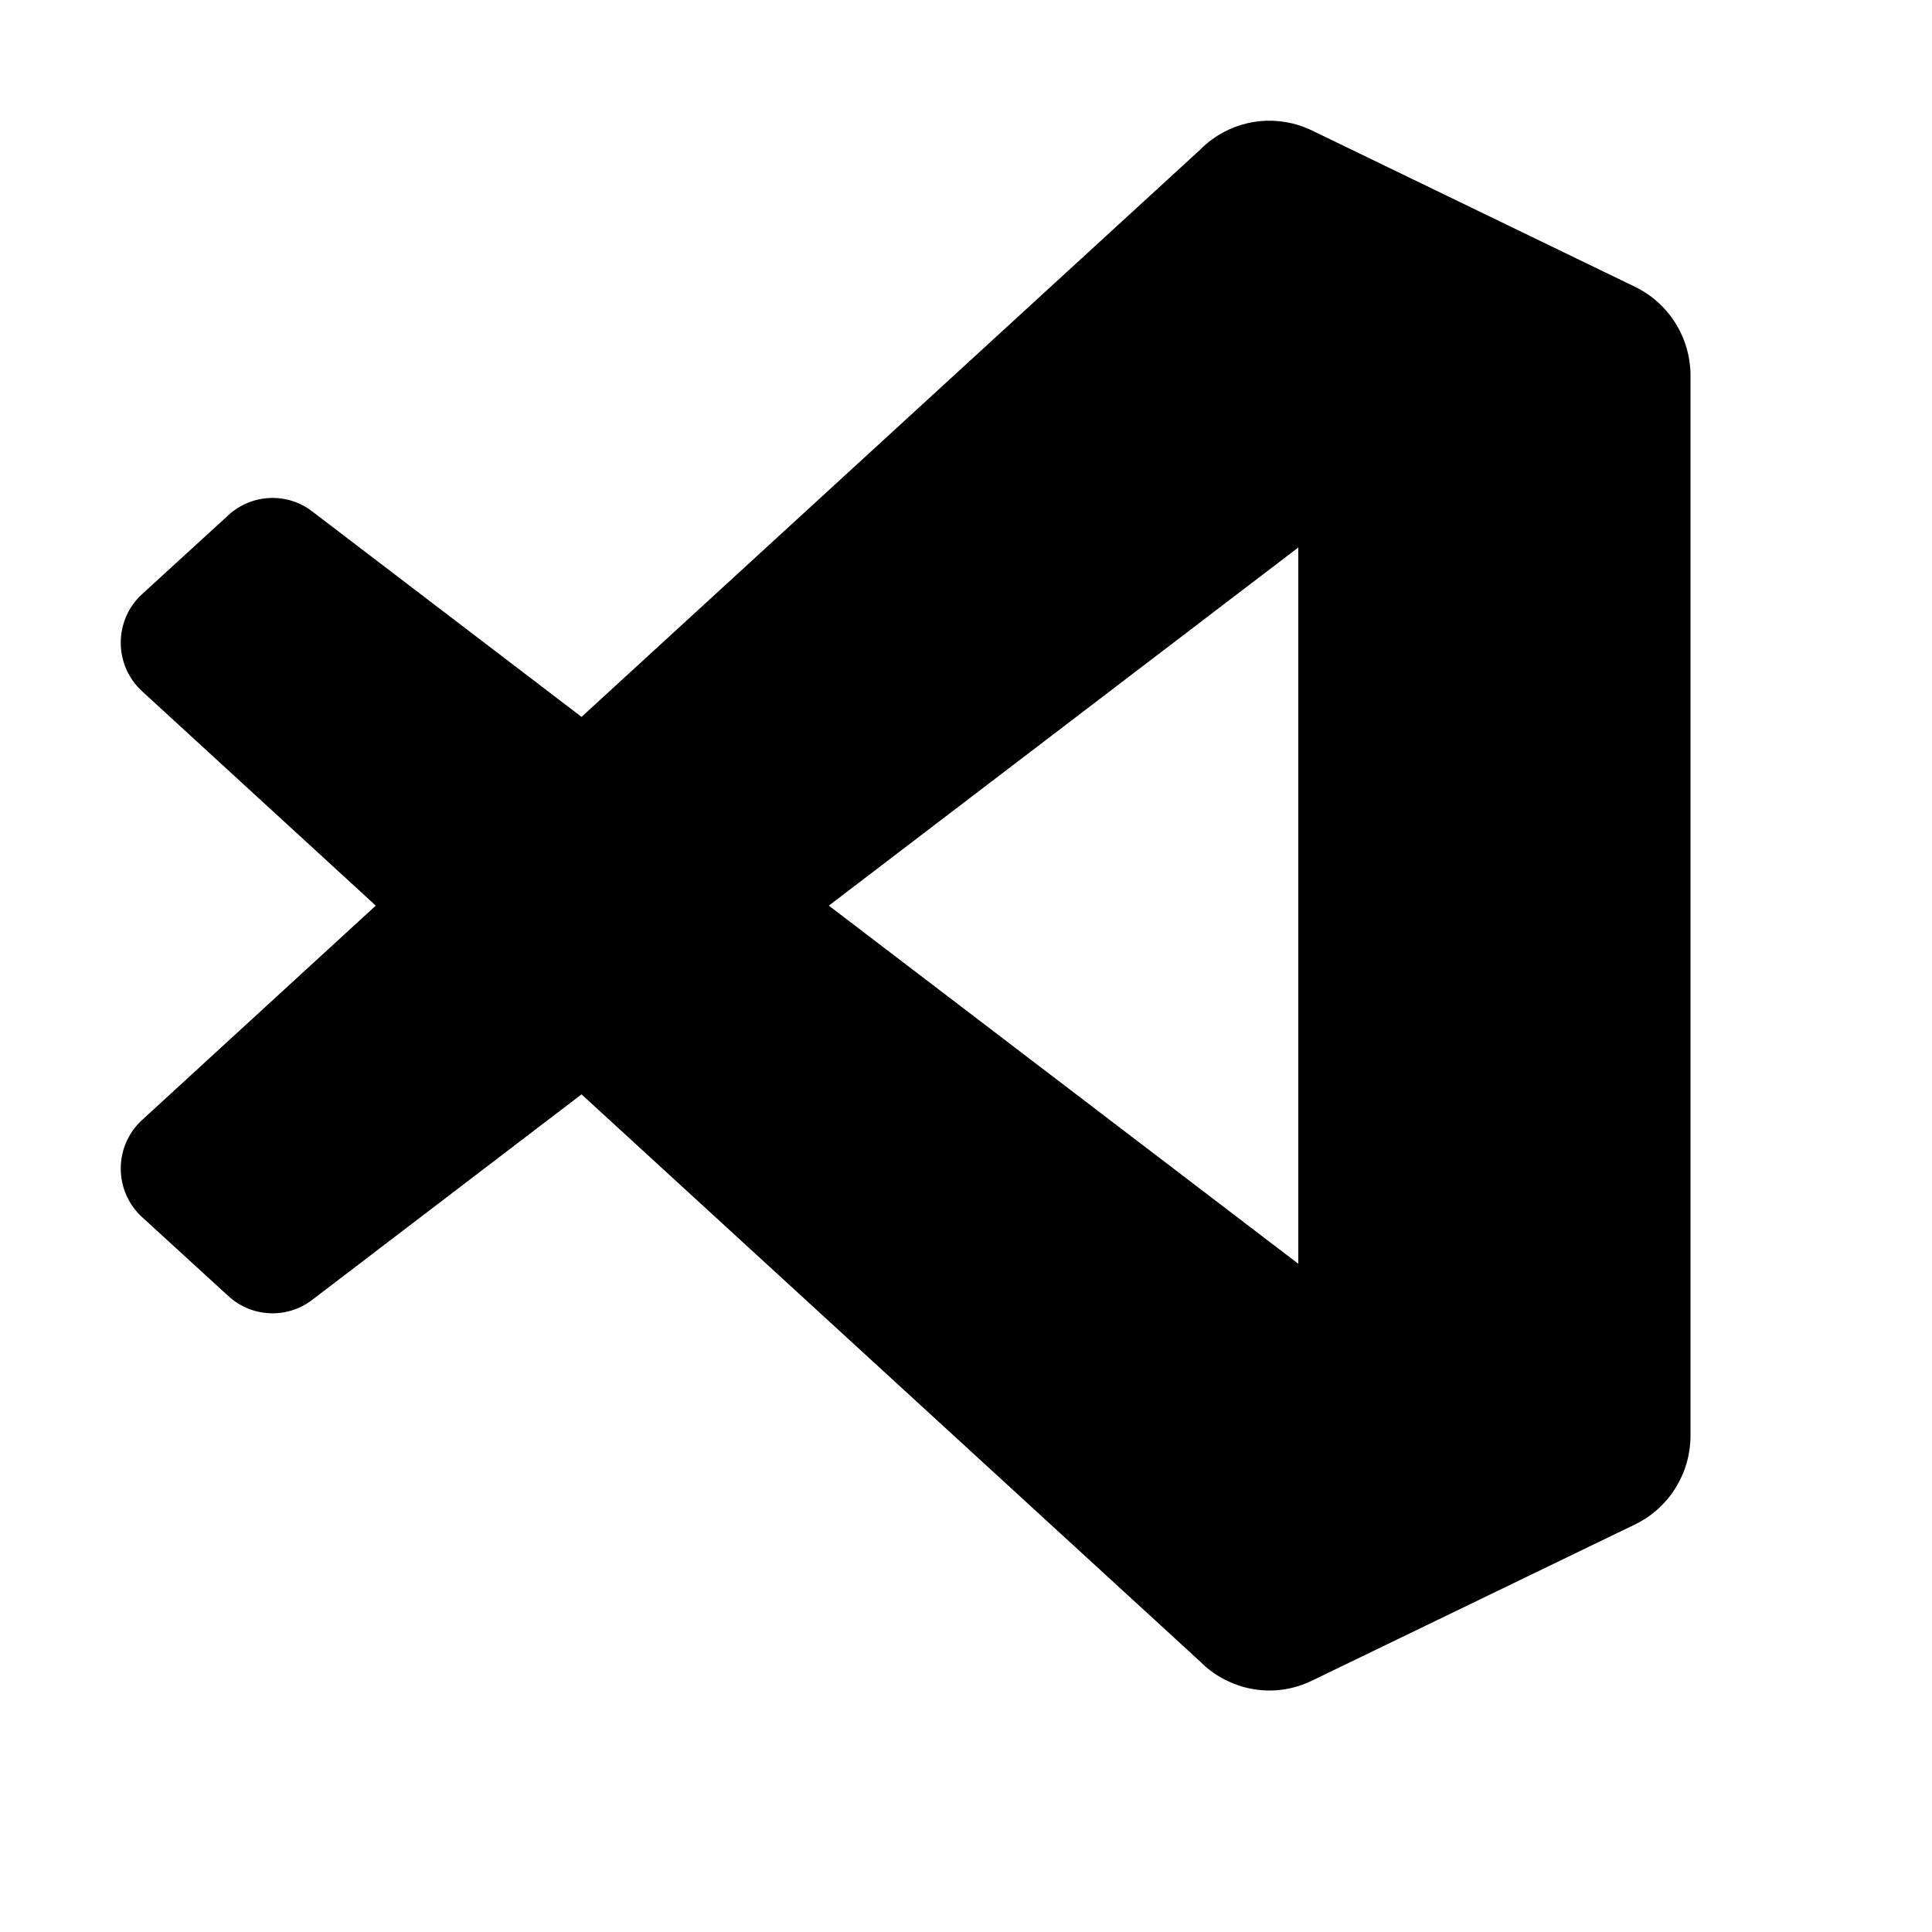
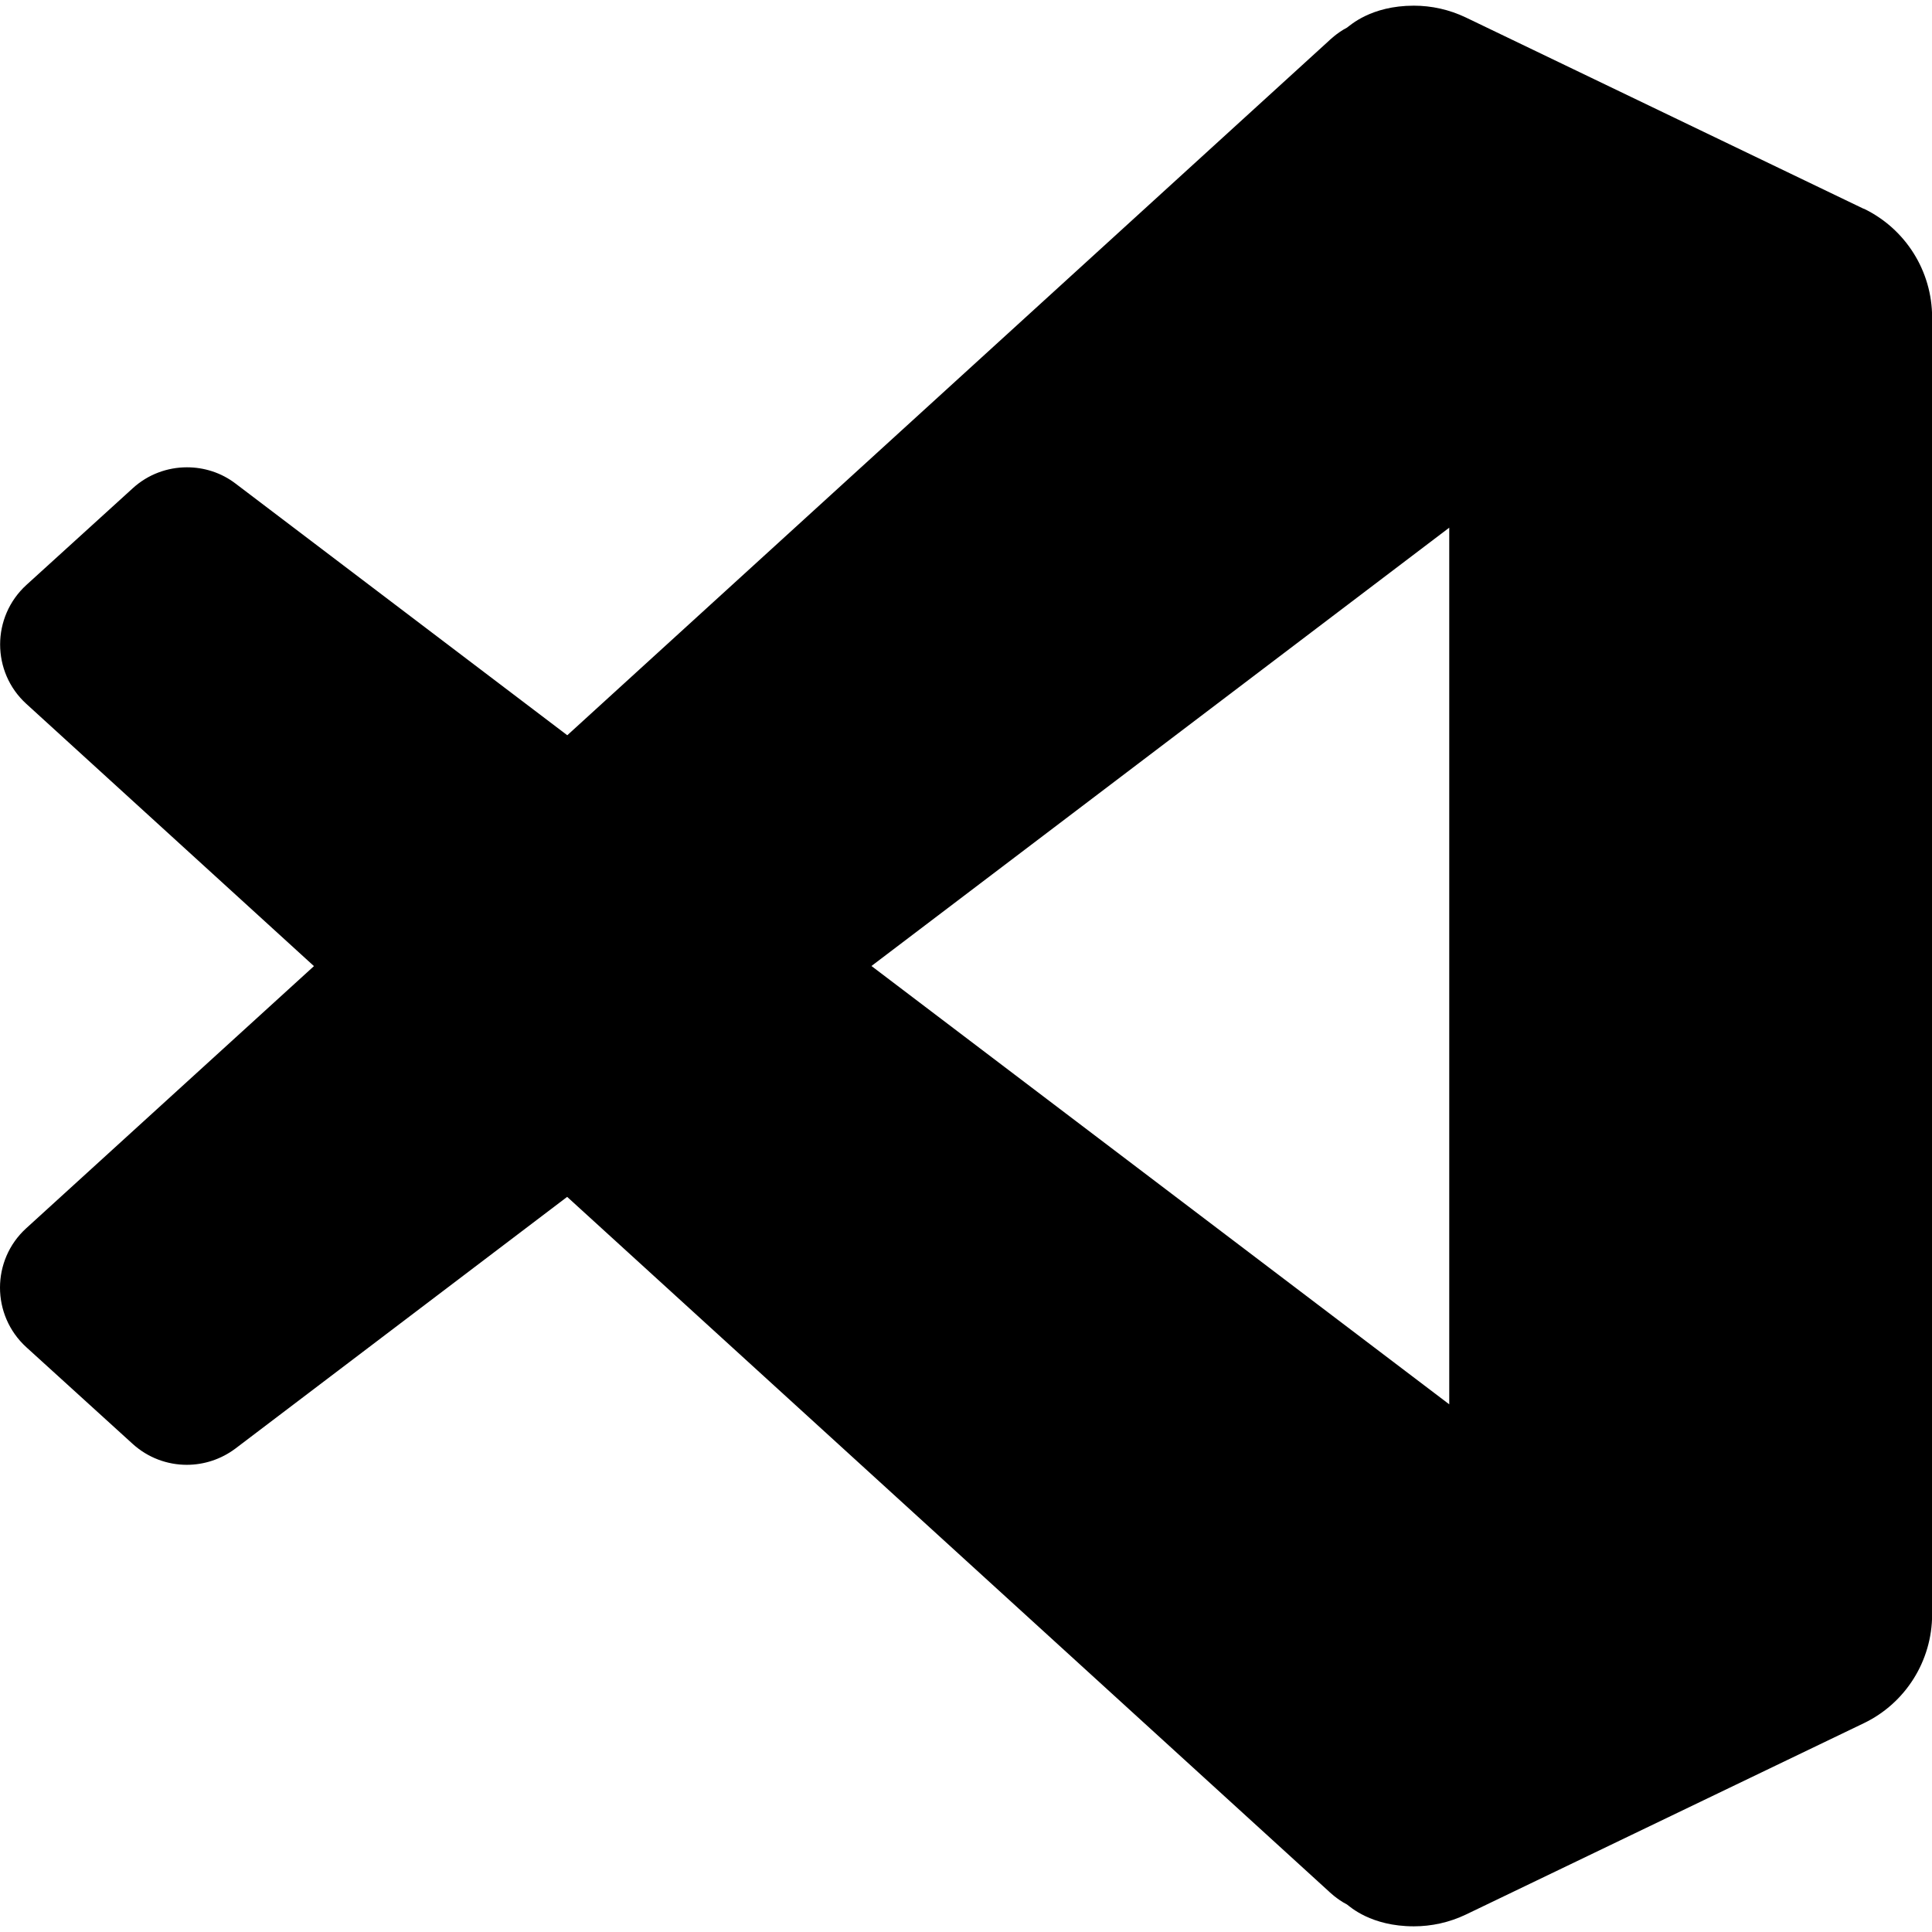
<svg xmlns="http://www.w3.org/2000/svg" width="16" height="16" viewBox="0 0 16 16" fill="currentColor">
-   <path d="M10.864 13.919C10.657 14.02 10.423 14.025 10.219 13.944C10.116 13.904 10.021 13.843 9.94 13.761L4.816 9.063L2.584 10.766C2.377 10.924 2.086 10.911 1.893 10.735L1.177 10.08C0.941 9.864 0.941 9.491 1.177 9.275L3.112 7.5L1.177 5.725C0.941 5.509 0.941 5.136 1.177 4.92L1.893 4.265C2.086 4.089 2.377 4.076 2.584 4.234L4.816 5.937L9.94 1.239C9.97 1.208 10.003 1.18 10.037 1.155C10.275 0.981 10.592 0.949 10.864 1.08L13.54 2.375C13.821 2.511 14 2.797 14 3.111V8H10.752V4.534L6.864 7.5L10.752 10.466V8H14V11.889C14 12.203 13.821 12.489 13.54 12.625L10.864 13.919Z" />
+   <path d="M15.434 1.729L12.14 0.145C12.002 0.079 11.855 0.047 11.709 0.047C11.353 0.047 11.18 0.212 11.155 0.229C11.073 0.271 11.005 0.338 11.004 0.339L4.698 6.089L1.951 4.005C1.832 3.914 1.69 3.87 1.548 3.87C1.387 3.87 1.226 3.928 1.1 4.043L0.219 4.844C0.074 4.976 0.001 5.157 0.001 5.337C0.001 5.517 0.073 5.697 0.218 5.829L2.6 8.001L0.217 10.172C0.072 10.304 0 10.484 0 10.664C0 10.844 0.073 11.025 0.218 11.157L1.099 11.958C1.226 12.073 1.386 12.131 1.547 12.131C1.688 12.131 1.83 12.086 1.95 11.996L4.697 9.912L11.003 15.662C11.003 15.662 11.072 15.73 11.155 15.772C11.179 15.789 11.353 15.953 11.709 15.953C11.855 15.953 12.003 15.921 12.141 15.855L15.435 14.271C15.781 14.105 16.001 13.754 16.001 13.37V2.629C16.001 2.245 15.781 1.895 15.435 1.728L15.434 1.729ZM7.217 8L12.002 4.37V11.63L7.217 8Z" />
</svg>
